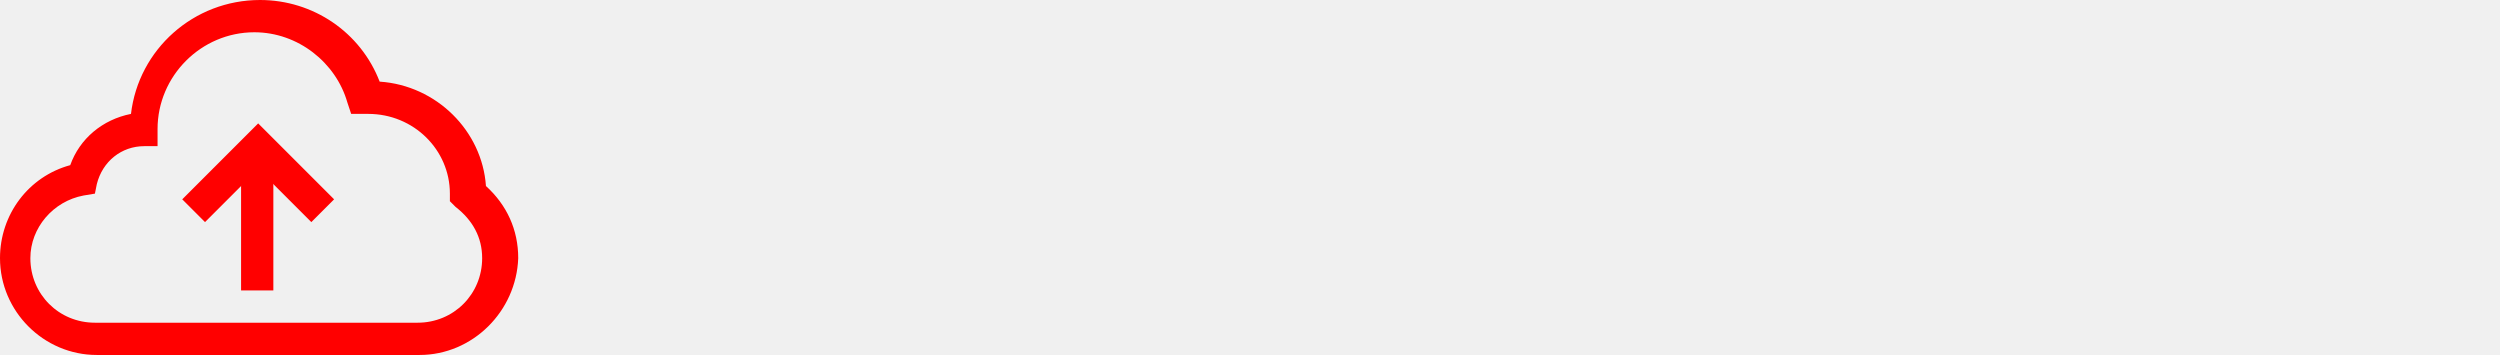
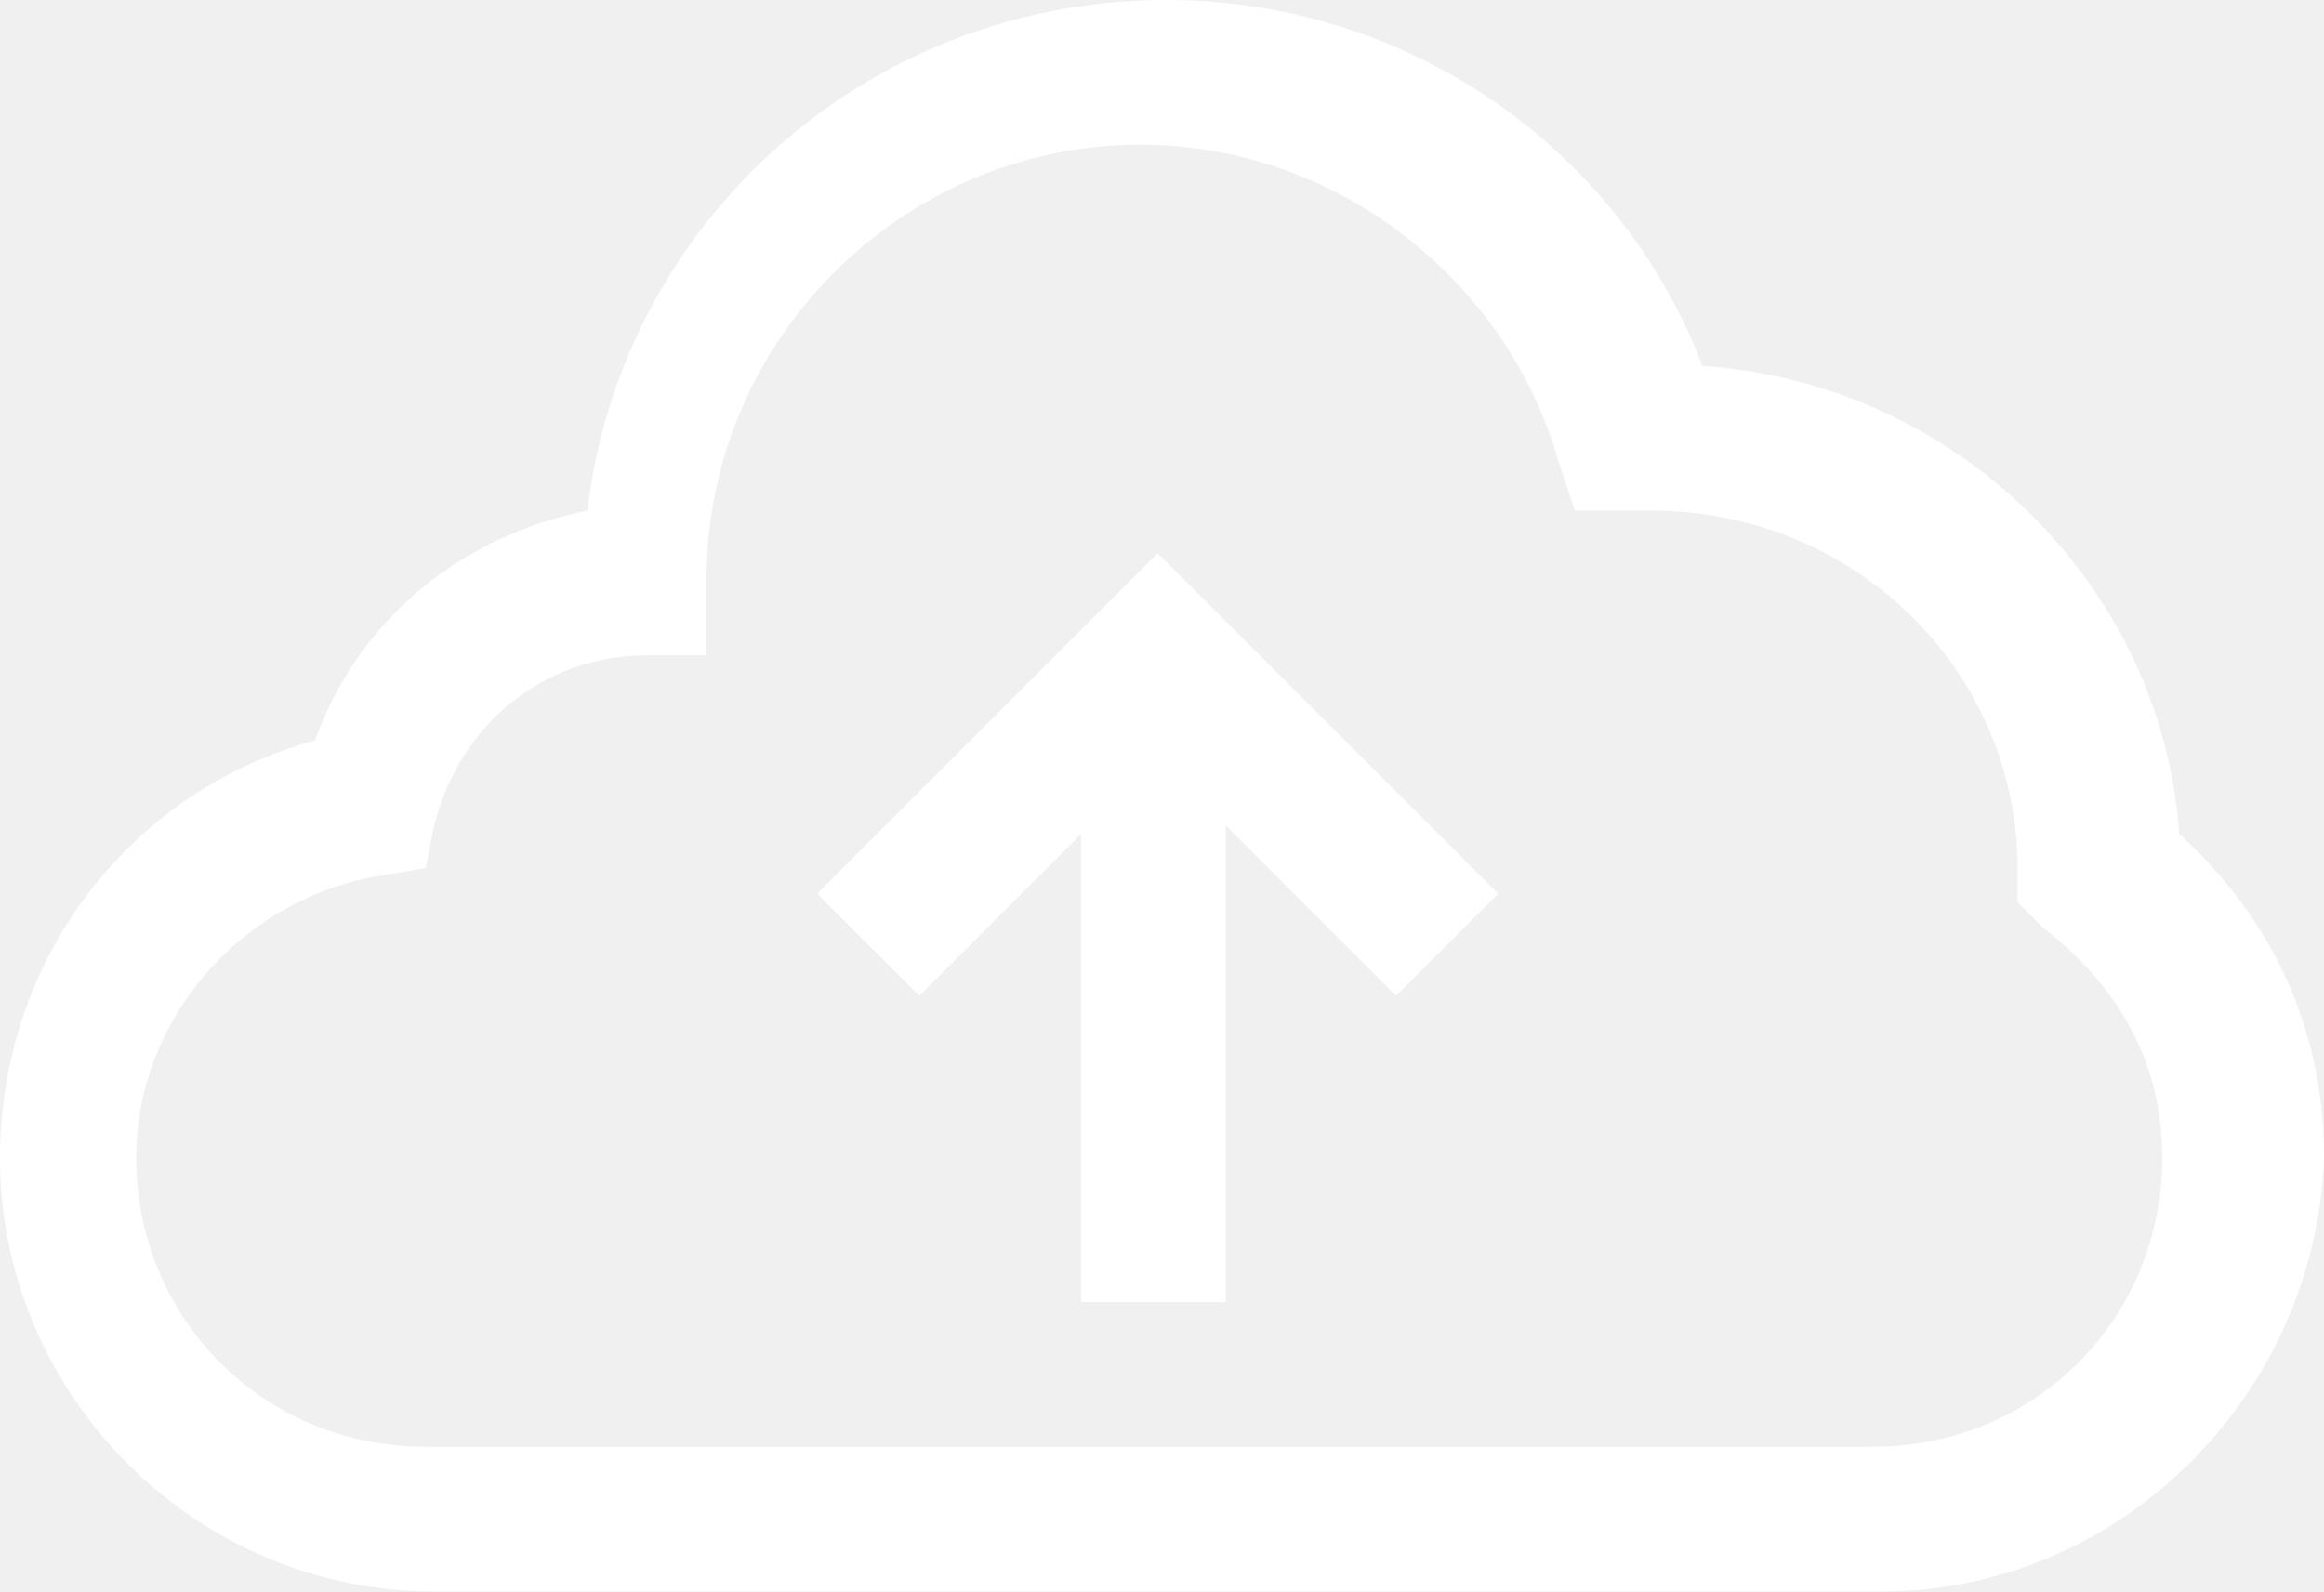
- <svg xmlns="http://www.w3.org/2000/svg" version="1.1" id="Layer_1" x="0px" y="0px" width="131.7px" height="18.7px" viewBox="-38.3 -4.1 131.7 18.7" enable-background="new -38.3 -4.1 131.7 18.7" xml:space="preserve">
+ <svg xmlns="http://www.w3.org/2000/svg" version="1.1" id="Layer_1" x="0px" y="0px" width="27.3px" height="18.7px" viewBox="0 0 27.3 18.7" enable-background="new 0 0 27.3 18.7" xml:space="preserve">
  <g>
    <g>
-       <path width="29px" fill="red" d="M-16.2,14.6h-17c-2.8,0-5.1-2.3-5.1-5.1c0-2.3,1.5-4.3,3.7-4.9c0.5-1.4,1.7-2.4,3.2-2.7    c0.4-3.4,3.3-6,6.8-6c2.8,0,5.3,1.7,6.3,4.3c3,0.2,5.4,2.6,5.6,5.5c1.1,1,1.7,2.3,1.7,3.8C-11.1,12.3-13.4,14.6-16.2,14.6z     M-30.7,3.6c-1.2,0-2.2,0.8-2.5,2l-0.1,0.5l-0.6,0.1c-1.6,0.3-2.8,1.7-2.8,3.3c0,1.9,1.5,3.4,3.4,3.4h17c1.9,0,3.4-1.5,3.4-3.4    c0-1.1-0.5-2-1.4-2.7l-0.3-0.3V6.1c0-2.3-1.9-4.2-4.3-4.2l-0.9,0l-0.2-0.6c-0.6-2.1-2.6-3.7-4.9-3.7c-2.8,0-5.1,2.3-5.1,5.1v0.9    L-30.7,3.6z" />
+       <path fill="#FFFFFF" d="M22.1,18.7h-17c-2.8,0-5.1-2.3-5.1-5.1c0-2.3,1.5-4.3,3.7-4.9C4.2,7.3,5.4,6.3,6.9,6c0.4-3.4,3.3-6,6.8-6    C16.5,0,19,1.7,20,4.3c3,0.2,5.4,2.6,5.6,5.5c1.1,1,1.7,2.3,1.7,3.8C27.2,16.4,24.9,18.7,22.1,18.7z M7.6,7.7    c-1.2,0-2.2,0.8-2.5,2L5,10.2l-0.6,0.1c-1.6,0.3-2.8,1.7-2.8,3.3C1.6,15.5,3.1,17,5,17h17c1.9,0,3.4-1.5,3.4-3.4    c0-1.1-0.5-2-1.4-2.7l-0.3-0.3v-0.4c0-2.3-1.9-4.2-4.3-4.2h-0.9l-0.2-0.6c-0.6-2.1-2.6-3.7-4.9-3.7c-2.8,0-5.1,2.3-5.1,5.1v0.9    H7.6z" />
    </g>
    <g>
-       <rect x="-25.6" y="3.9" fill="red" width="1.7" height="7.3" />
+       <rect x="12.7" y="8" fill="#FFFFFF" width="1.7" height="7.3" />
    </g>
    <g>
-       <polygon fill="red" points="-21.9,7.6 -24.7,4.8 -27.5,7.6 -28.7,6.4 -24.7,2.4 -20.7,6.4   " />
+       <polygon fill="#FFFFFF" points="16.4,11.7 13.6,8.9 10.8,11.7 9.6,10.5 13.6,6.5 17.6,10.5   " />
    </g>
  </g>
</svg>
